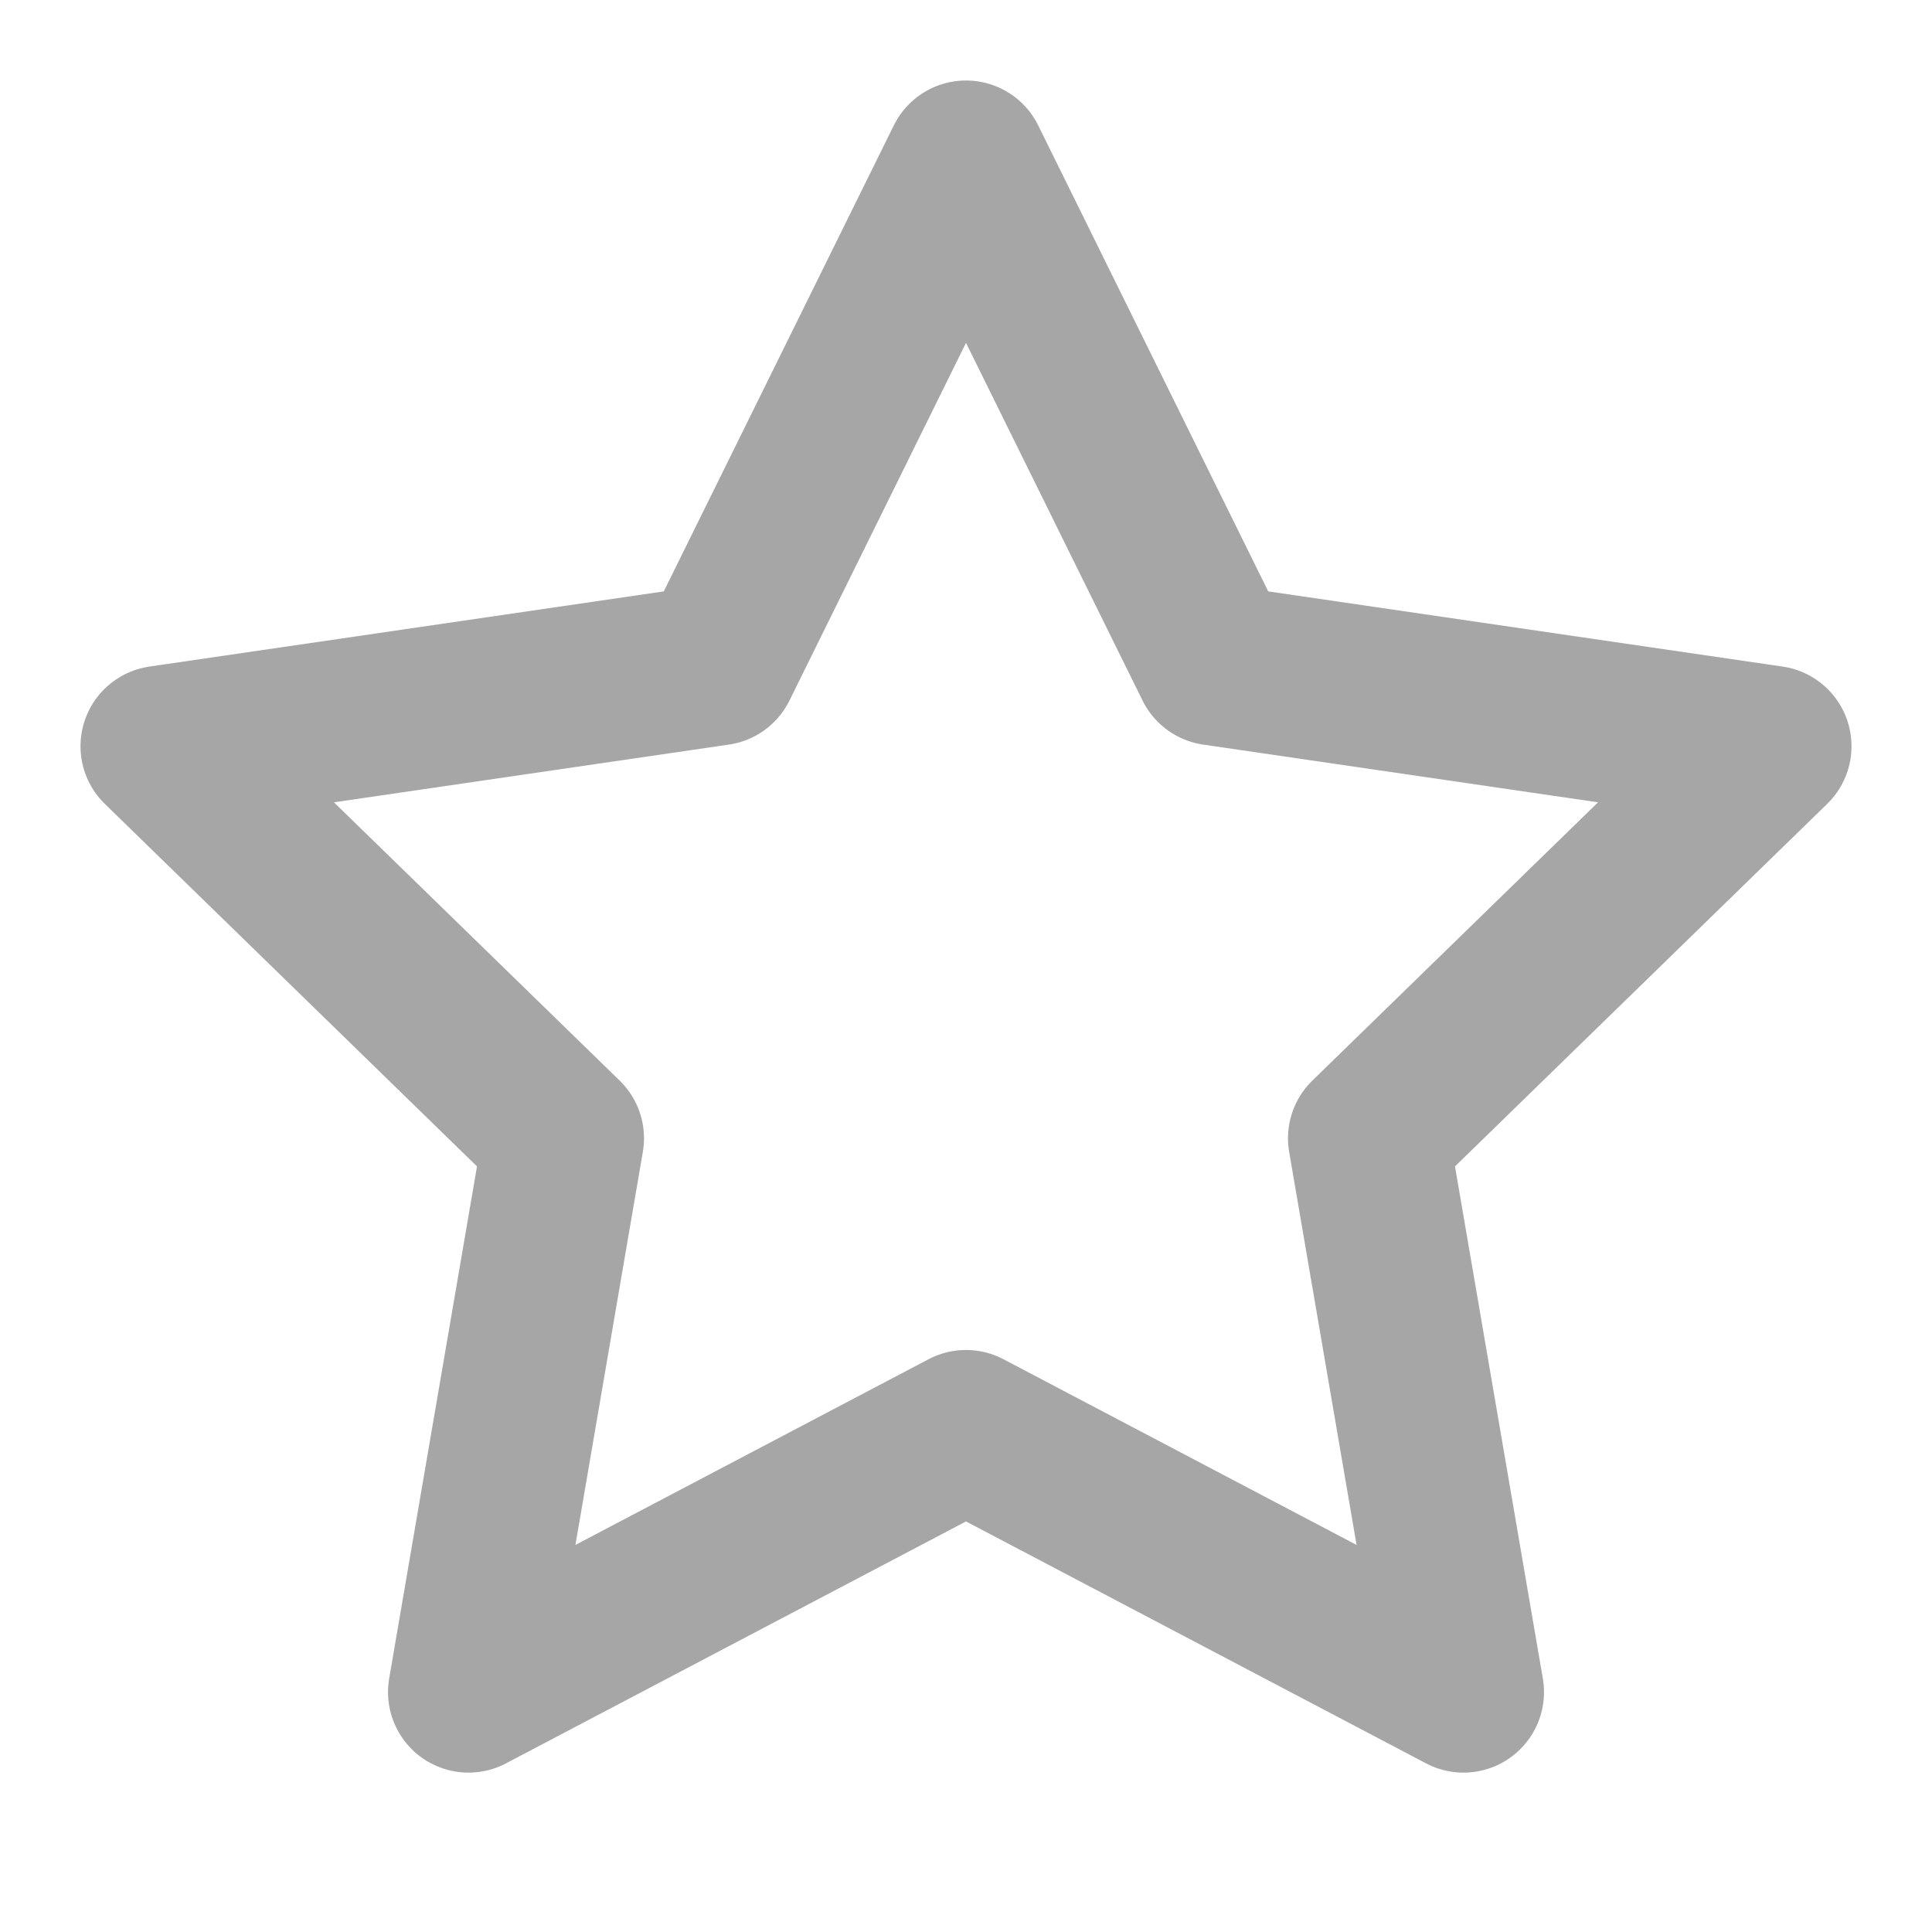
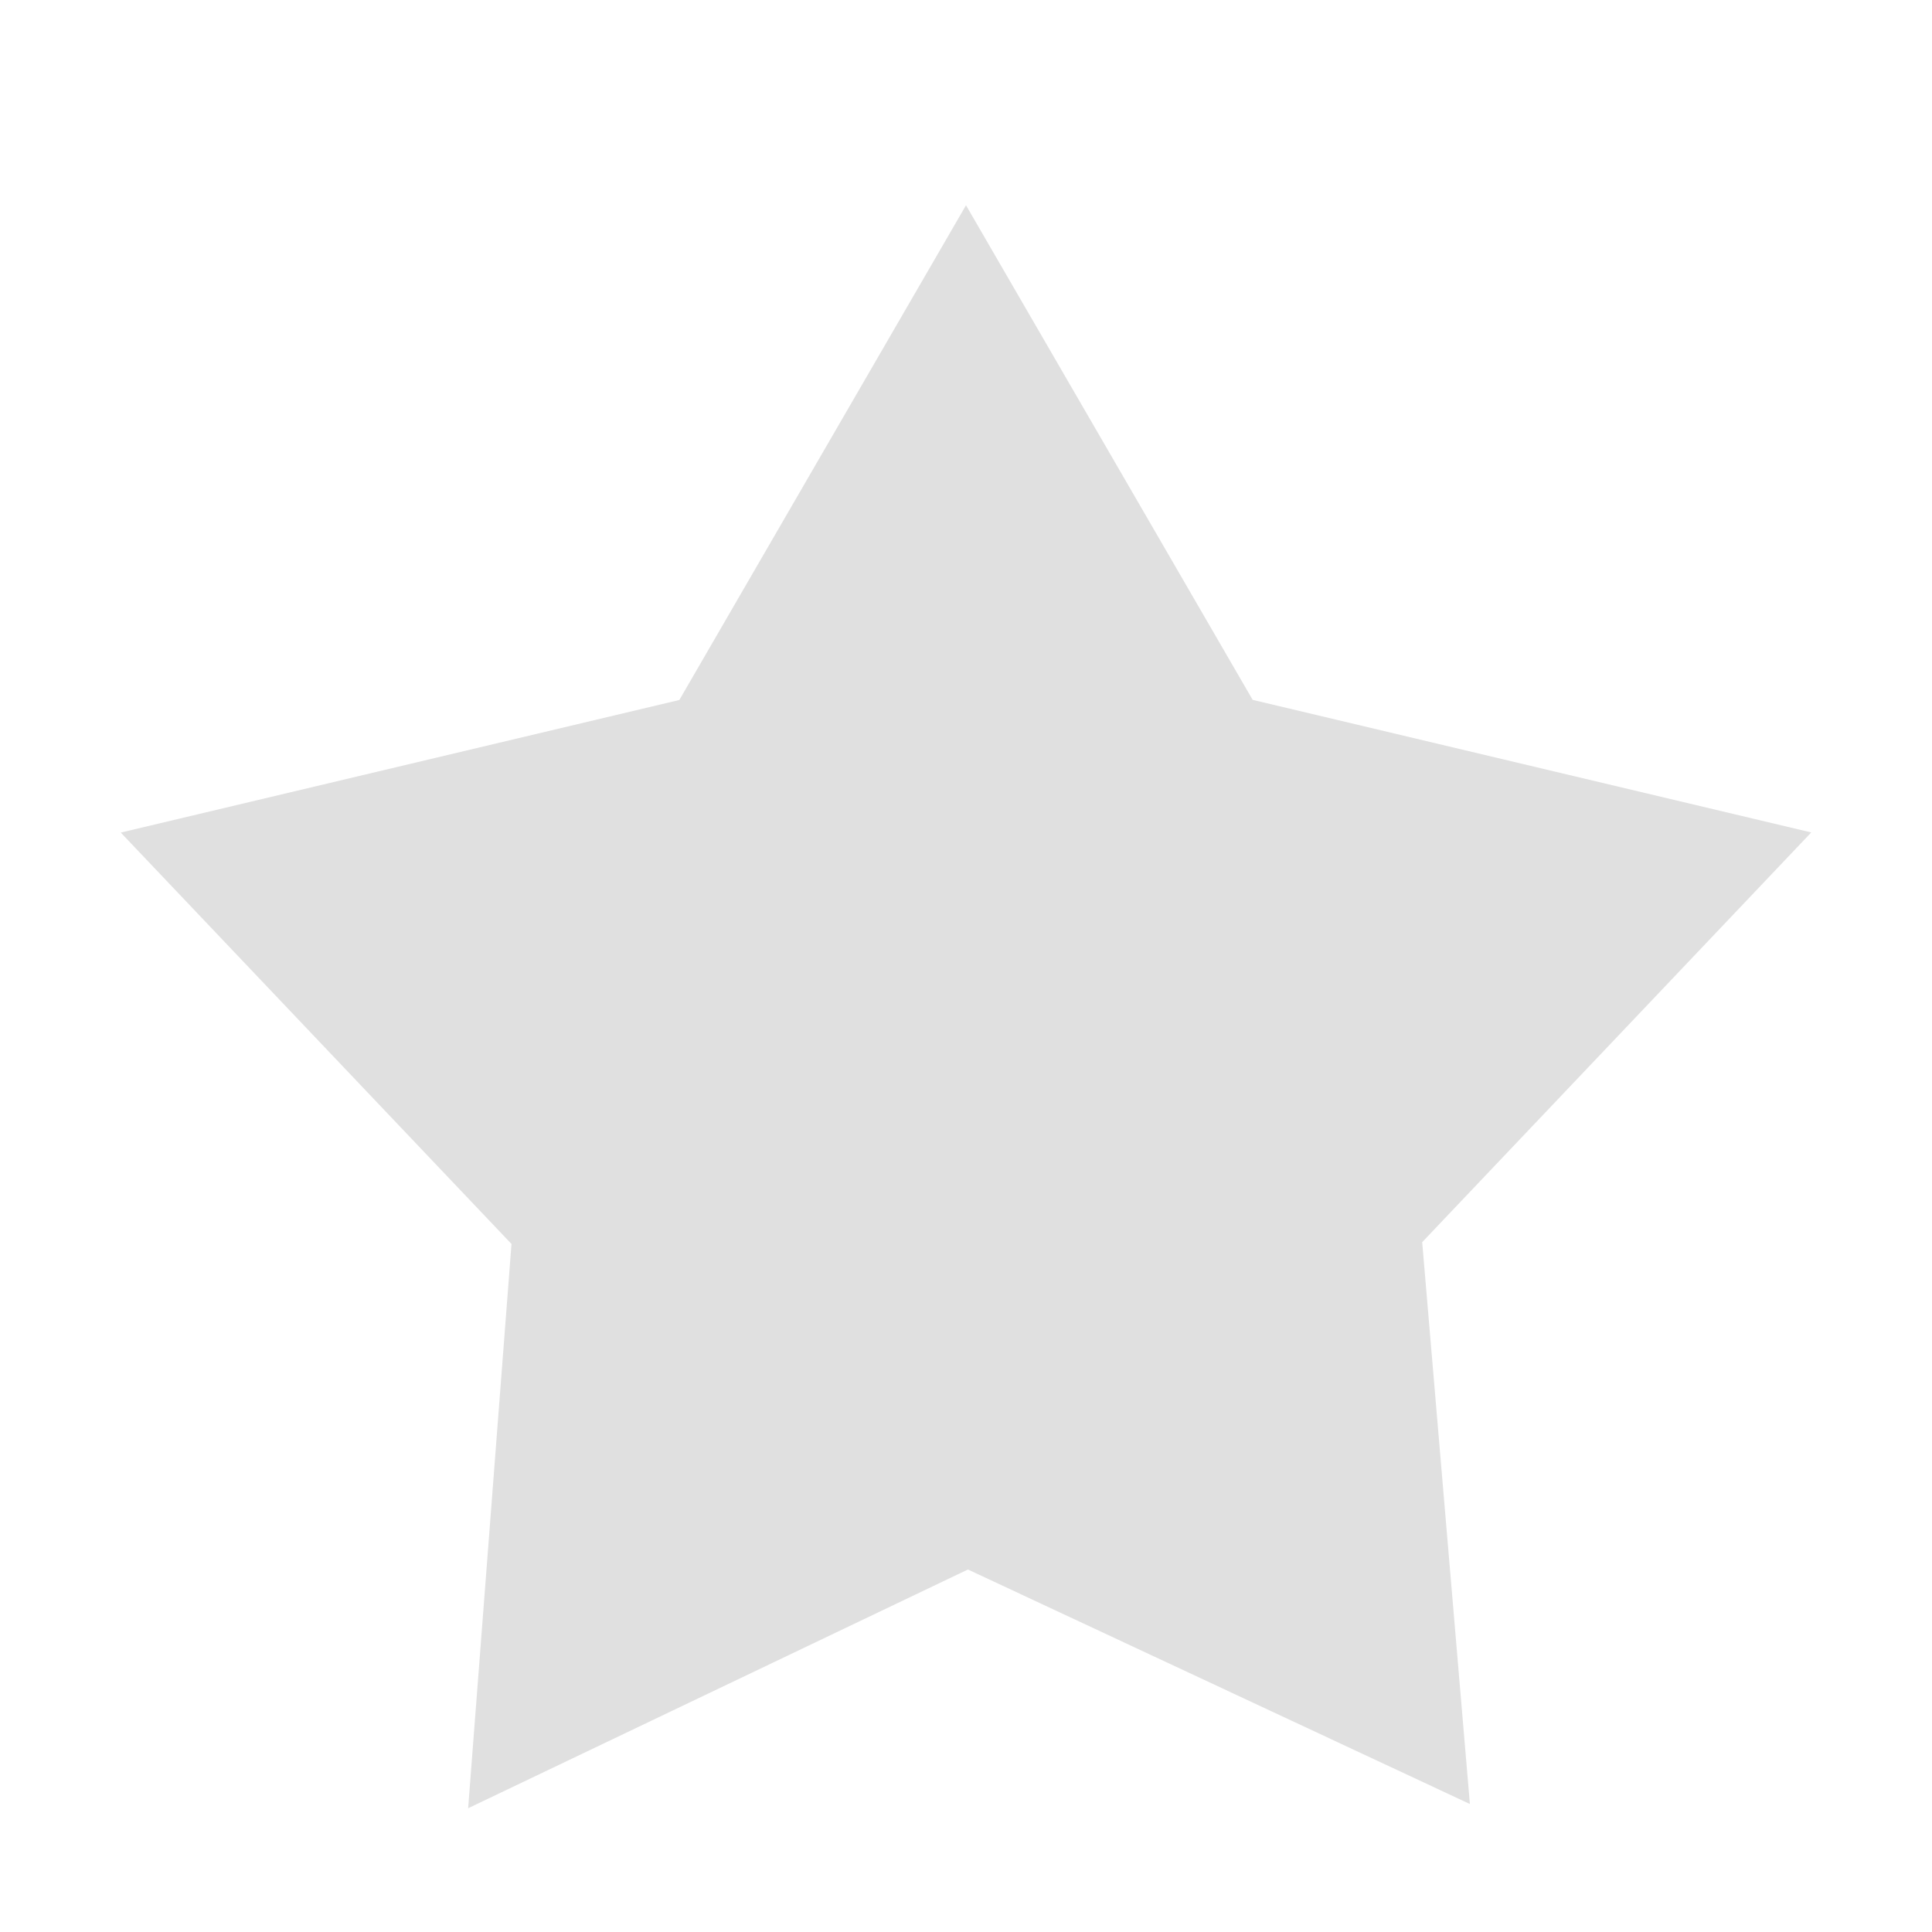
- <svg xmlns="http://www.w3.org/2000/svg" height="16" viewBox="0 0 24 24" width="16" fill="none" stroke="#a6a6a6" stroke-width="2" stroke-linecap="round" stroke-linejoin="round" class="feather feather-star">
-   <polygon points="12 2 15.09 8.26 22 9.27 17 14.14 18.18 21.02 12 17.77 5.82 21.02 7 14.14 2 9.27 8.91 8.26 12 2" />
+ <svg xmlns="http://www.w3.org/2000/svg" height="16" viewBox="0 0 16 16" width="16">
+   <path d="m8 1038.1-2.374 4.097-4.626 1.098 3.236 3.407-.359 4.673 4.139-1.977 4.157 1.942-.395-4.653 3.222-3.393-4.626-1.098z" fill="#e0e0e0" transform="translate(0 -1036.4)" />
</svg>
